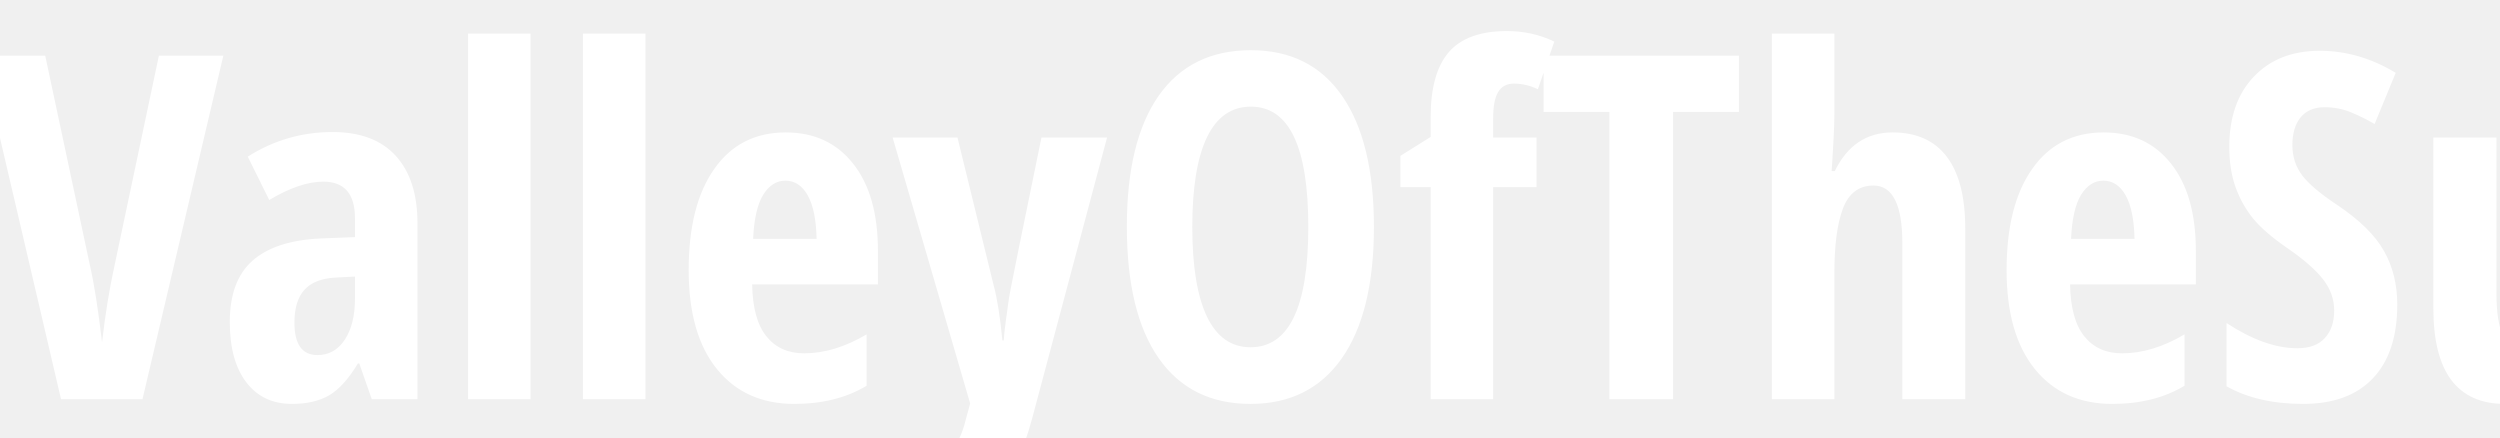
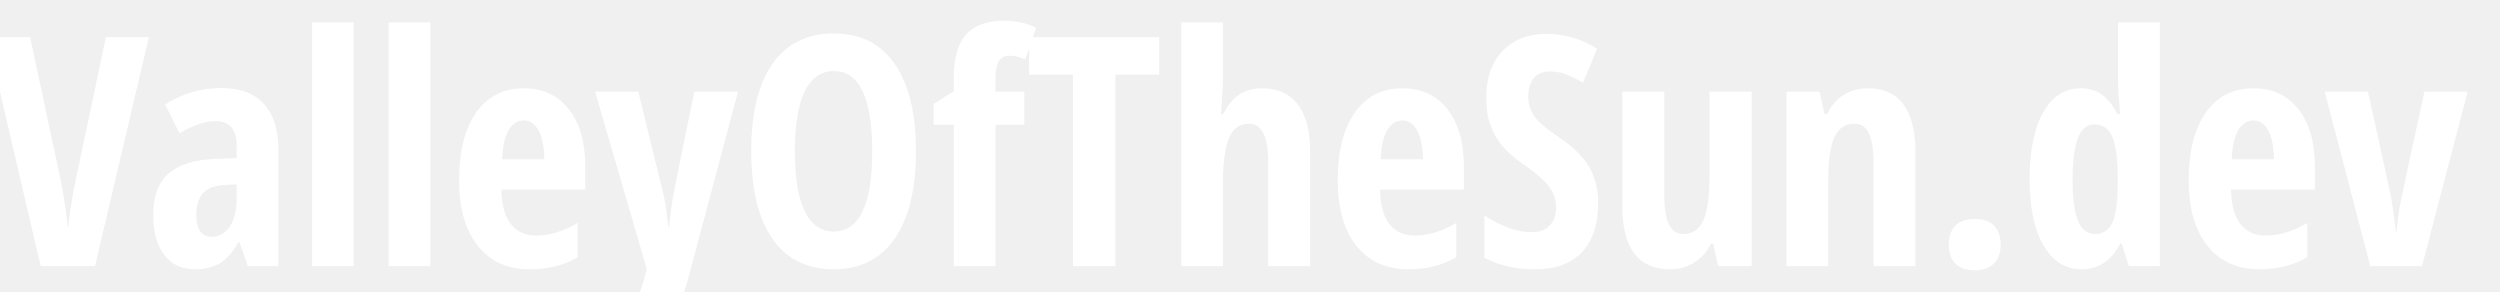
- <svg xmlns="http://www.w3.org/2000/svg" height="35" width="200">
+ <svg xmlns="http://www.w3.org/2000/svg" height="35" width="300">
  <text style="font-weight:700;font-stretch:condensed;font-size:38.496;font-family:Open Sans Condensed;letter-spacing:0;word-spacing:0;fill:#fff;stroke-width:.962" x="-1.538" y="31.936">
    <tspan x="-1.538" y="31.936">ValleyOfTheSun.dev</tspan>
  </text>
</svg>
